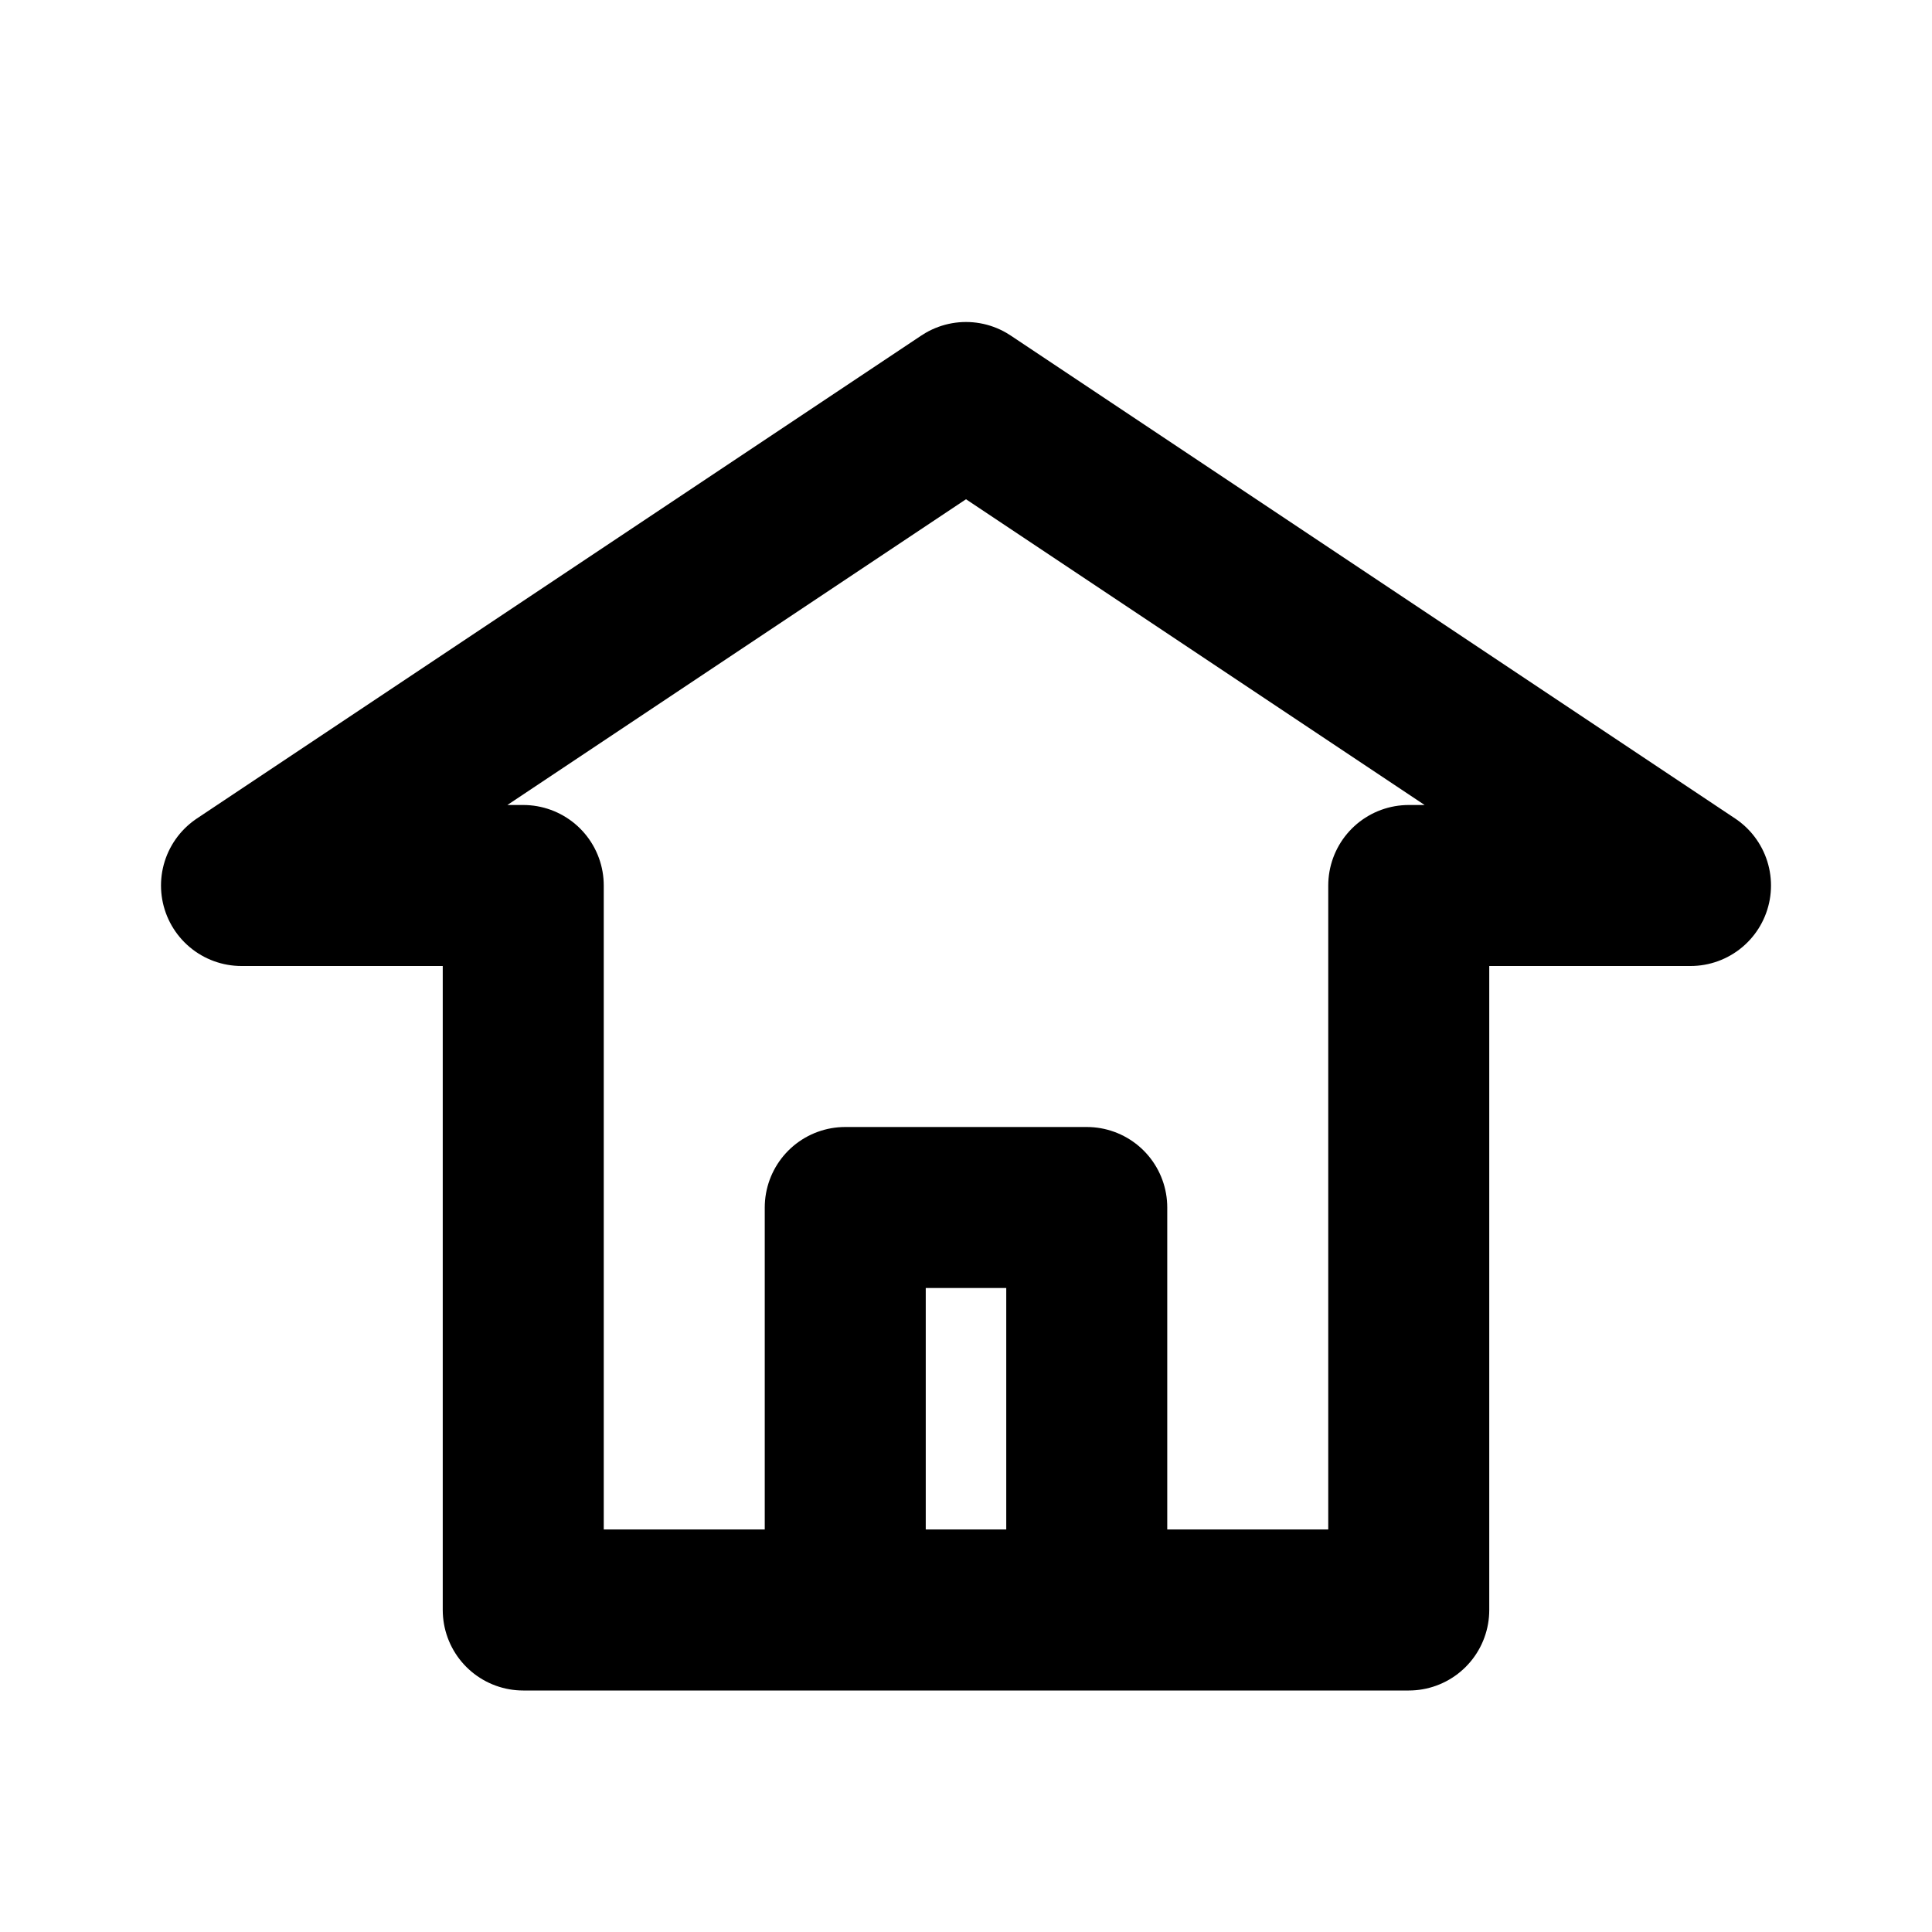
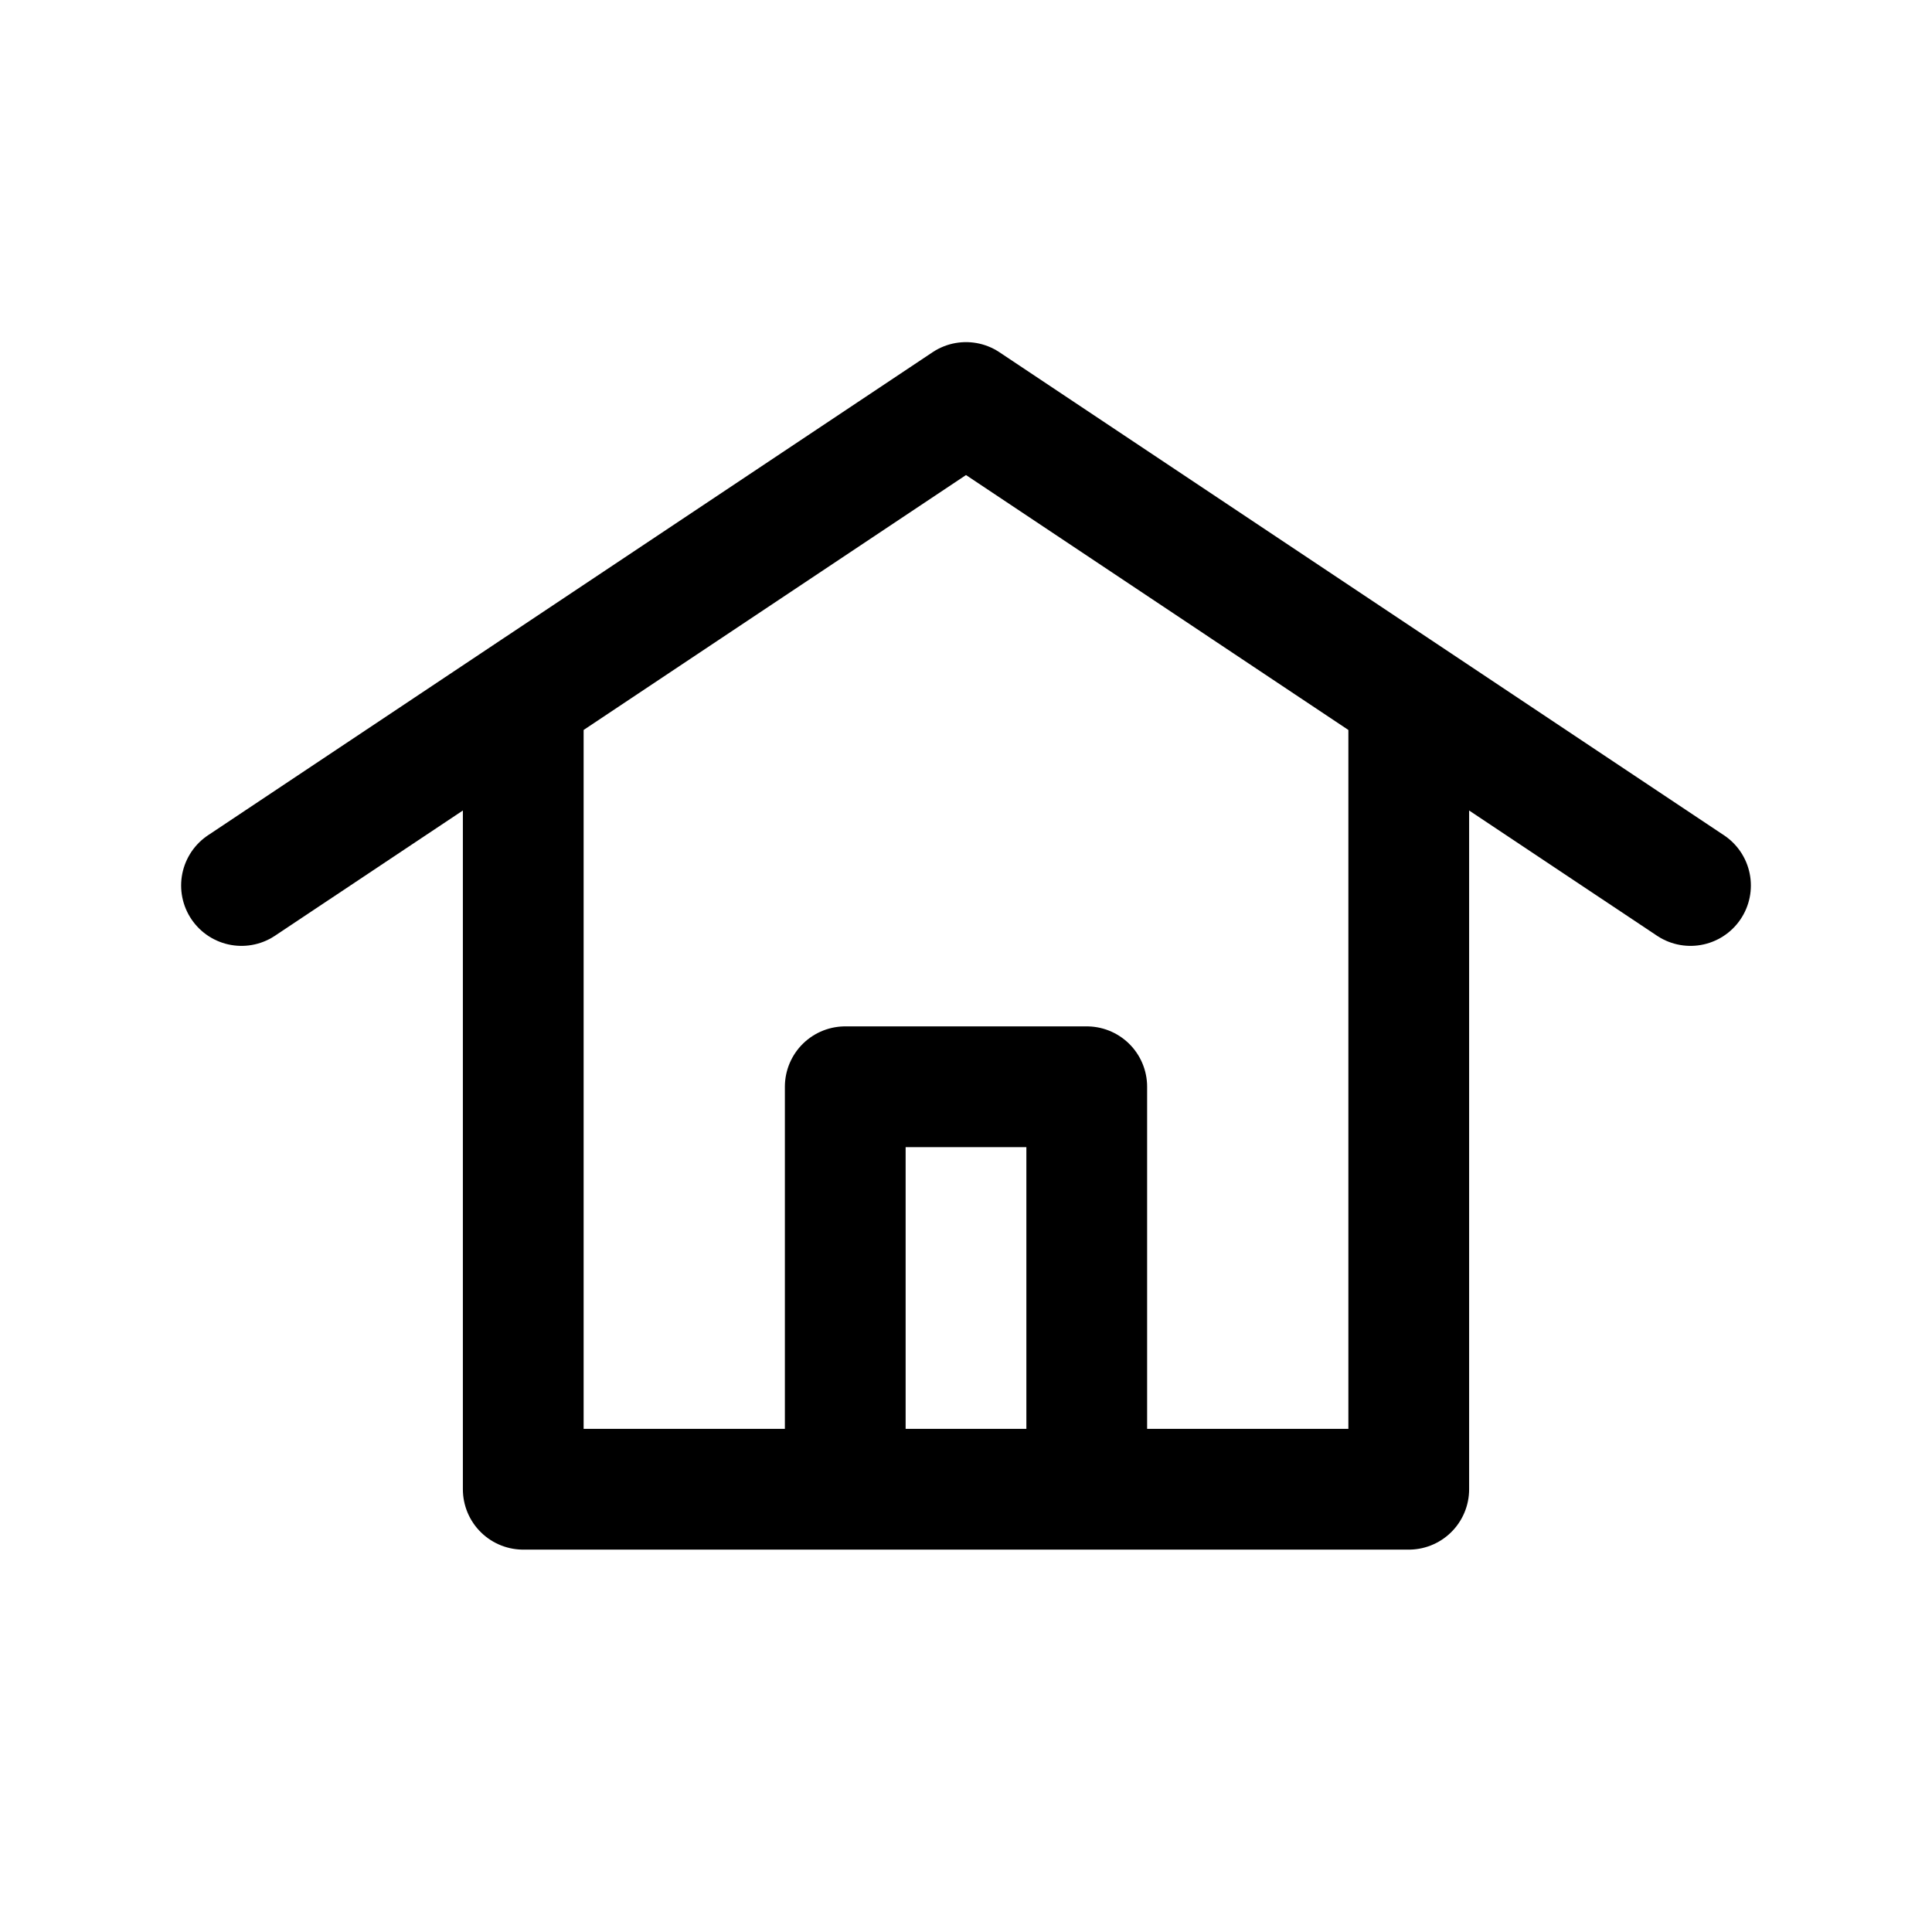
<svg xmlns="http://www.w3.org/2000/svg" width="24" height="24" viewBox="0 0 24 24" fill="none">
-   <path d="M10.5 20H6.5V11H3L12 5L21 11H17.5V20H13.5M10.5 20V15H13.5V20M10.5 20H13.5" stroke="black" stroke-width="2" stroke-linecap="round" stroke-linejoin="round" />
+   <path d="M10.5 18.5H6.5V8.667L3 11L12 5L21 11L17.5 8.667V18.5H13.5M10.5 18.5V13.5H13.5V18.5M10.5 18.5H13.5" stroke="black" stroke-width="1.5" stroke-linecap="round" stroke-linejoin="round" />
</svg>
